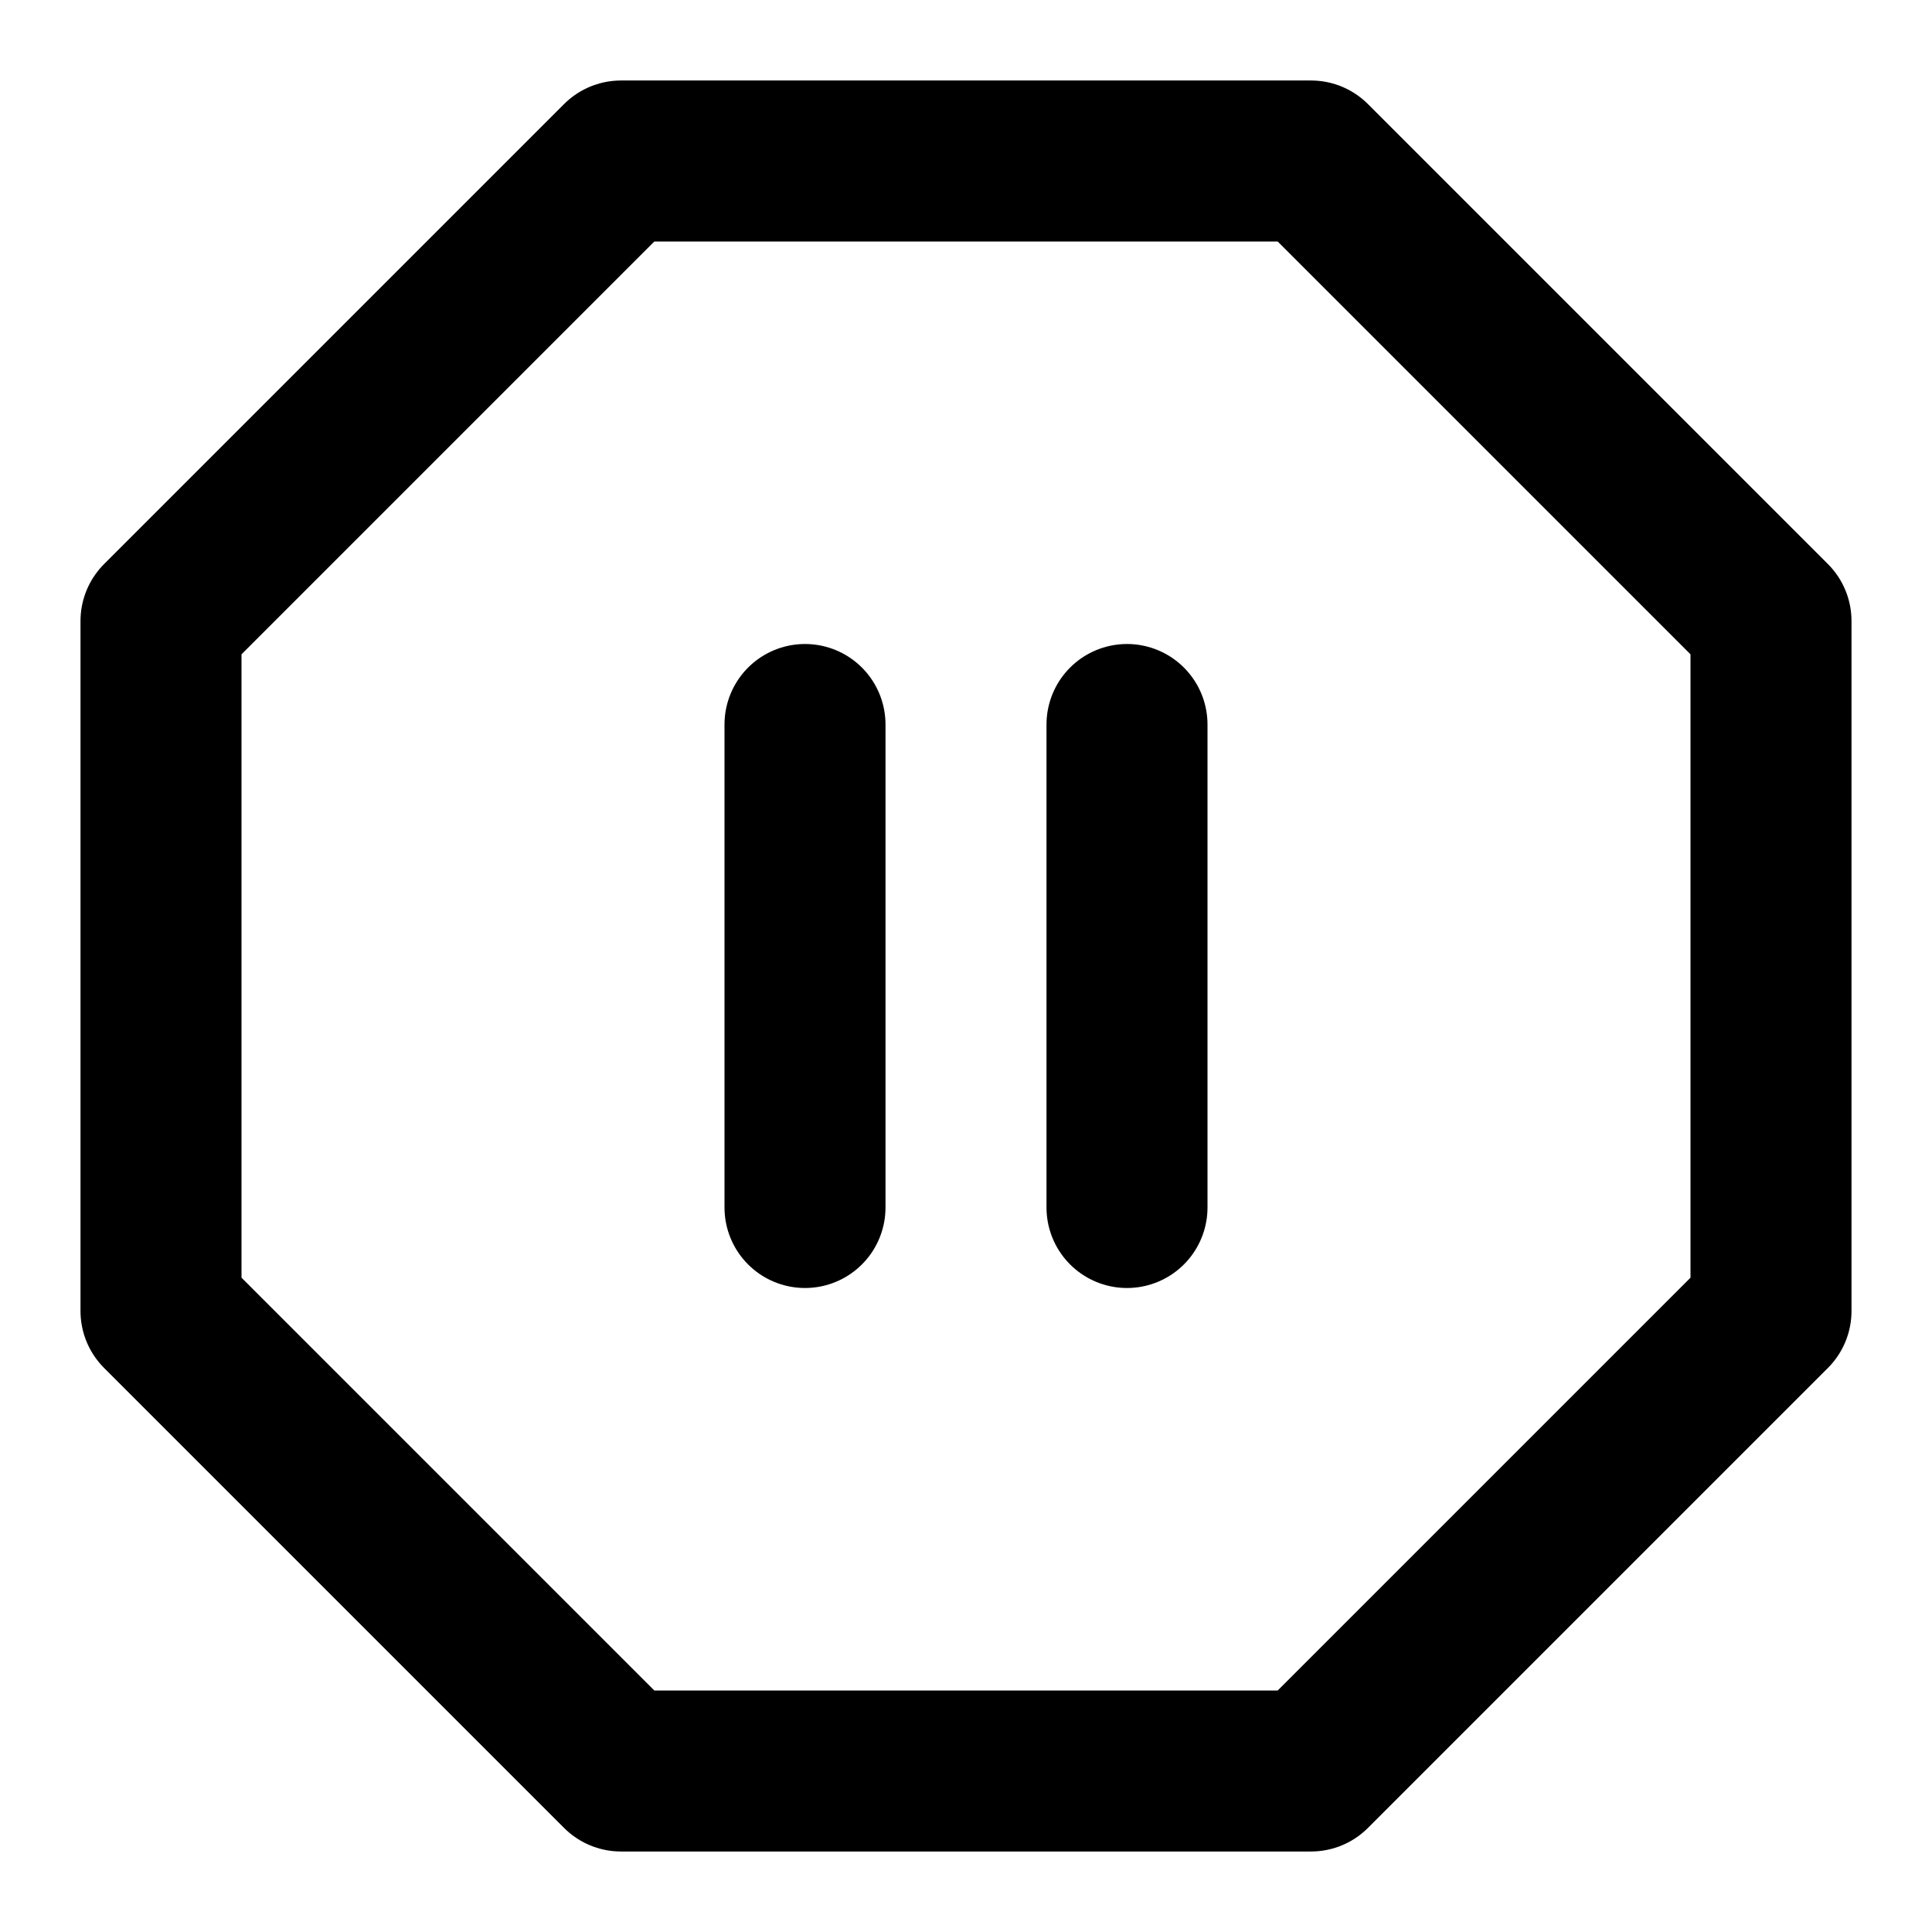
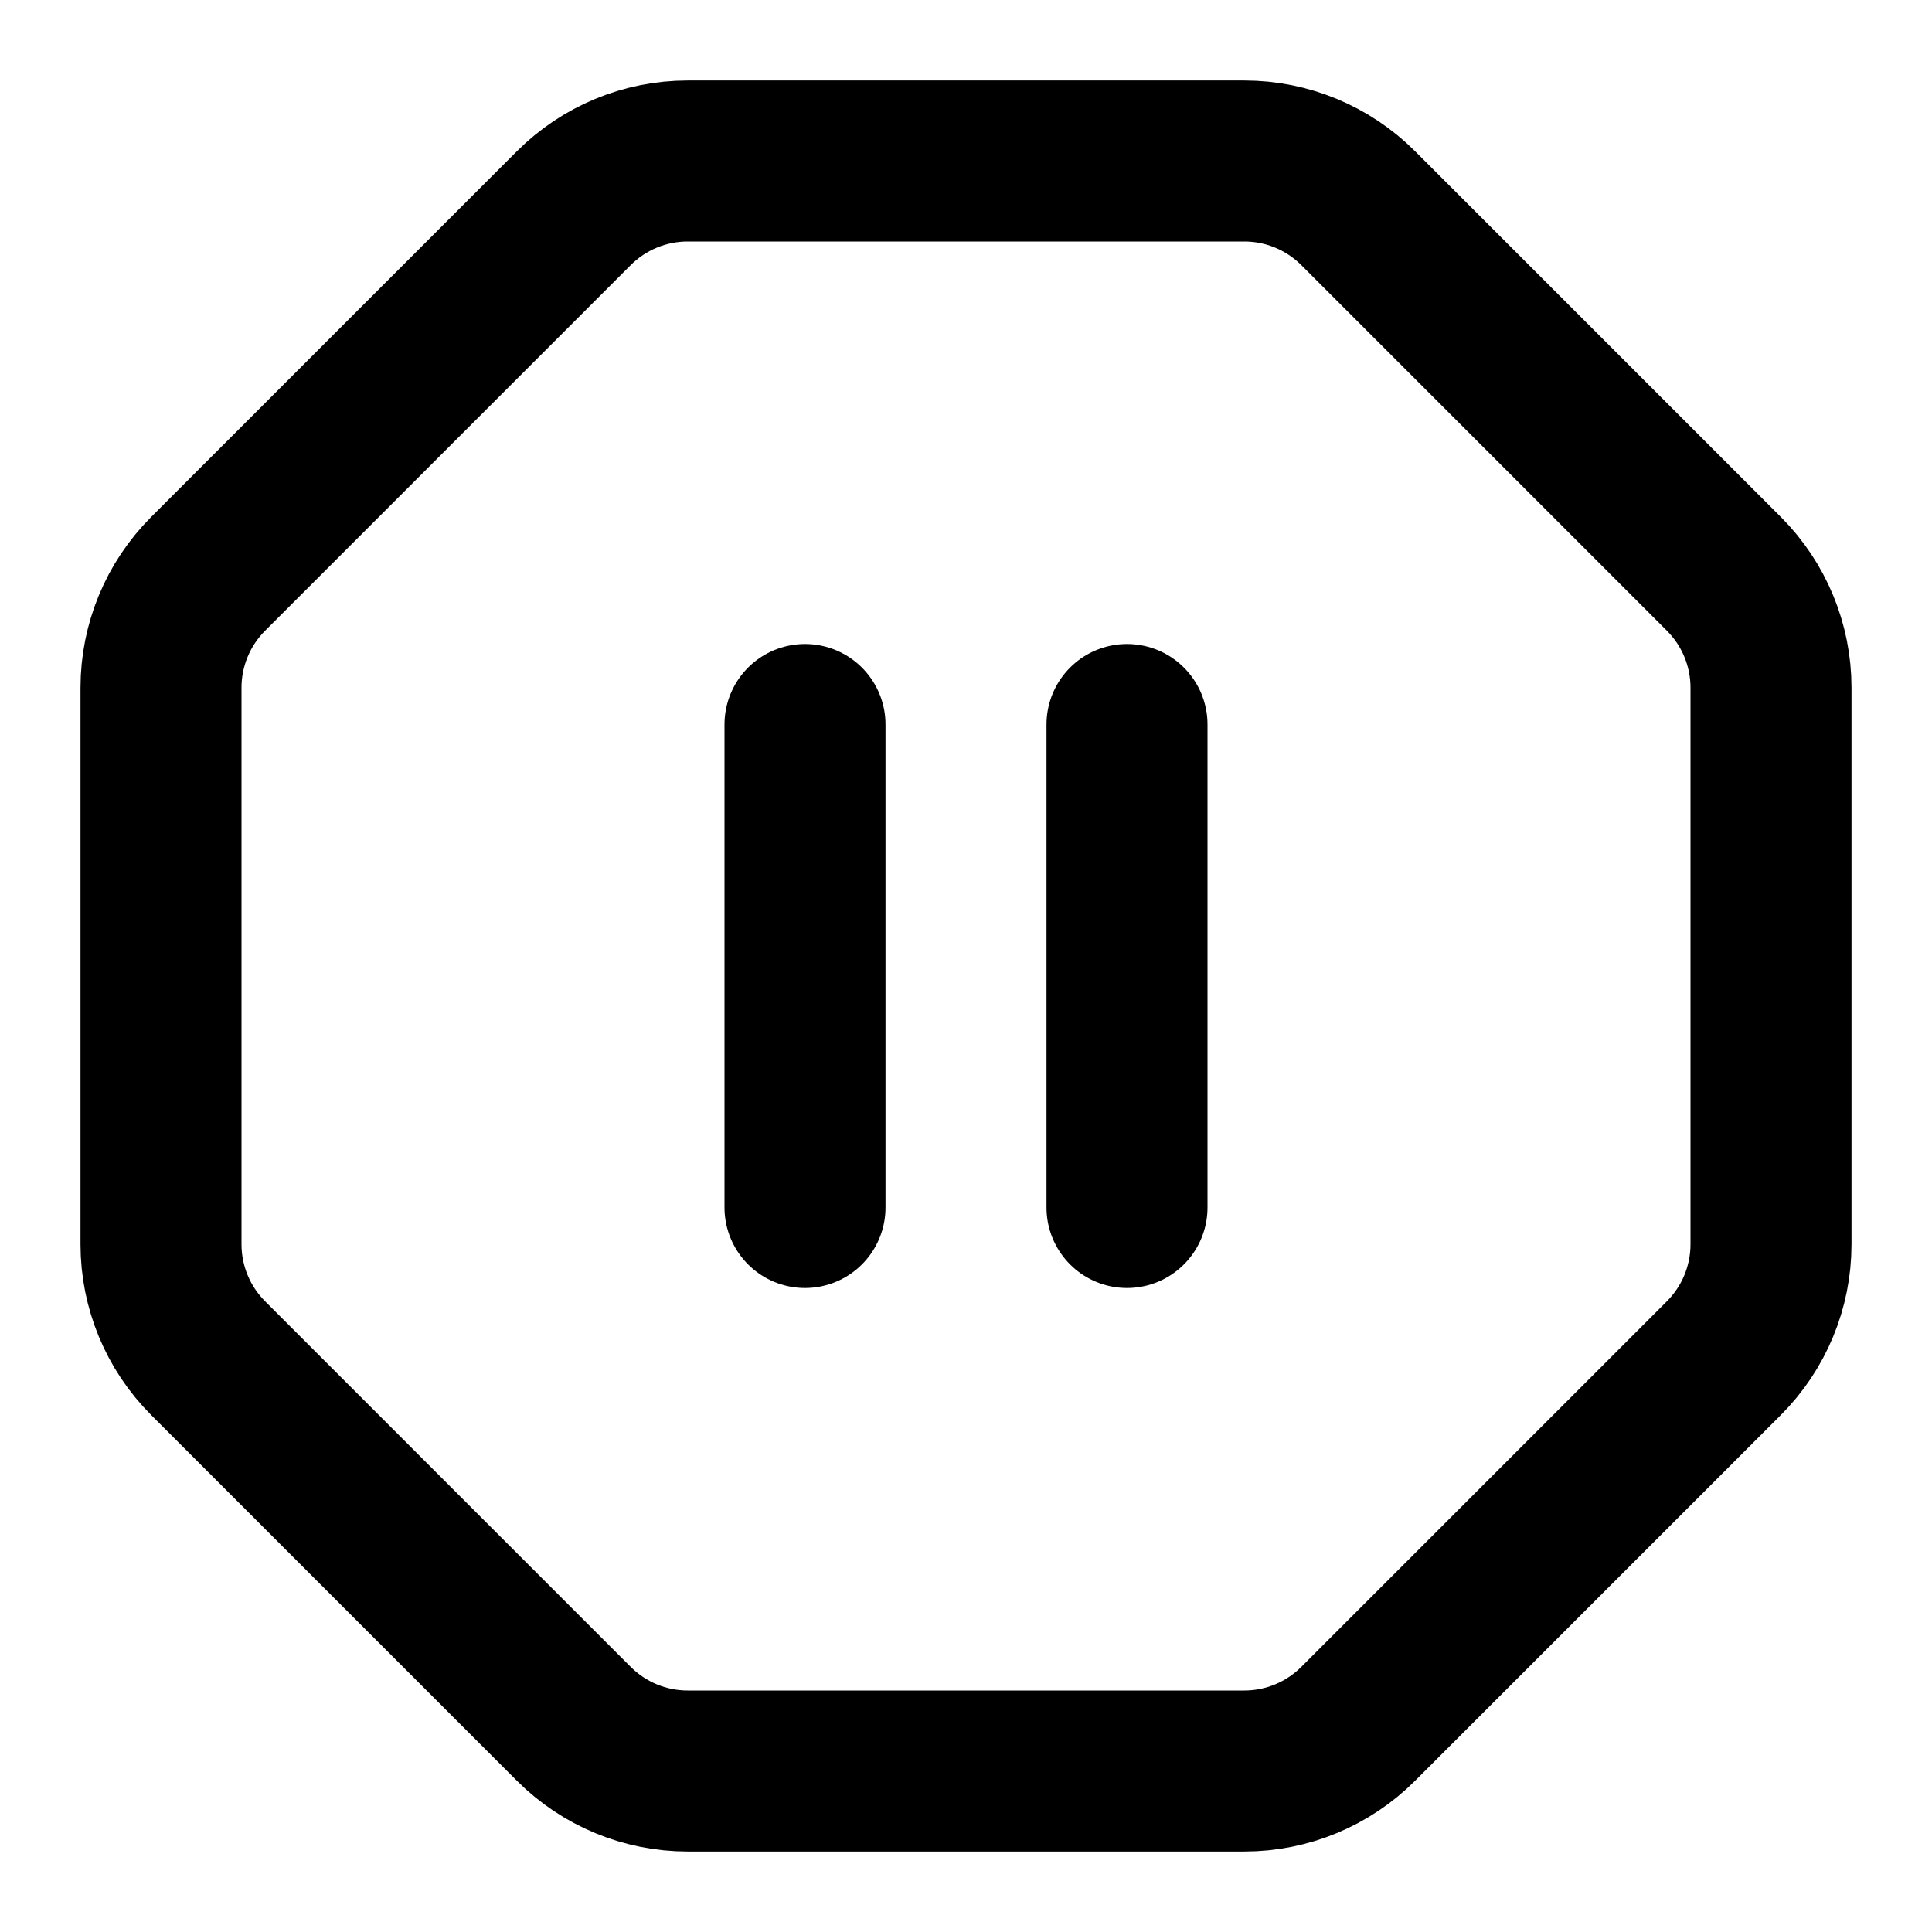
<svg xmlns="http://www.w3.org/2000/svg" viewBox="0 0 24 24" fill="none" stroke="currentColor" stroke-width="2" stroke-linecap="round" stroke-linejoin="round">
  <path d="M10 15V9" />
  <path d="M14 15V9" />
-   <path d="M7.714 2h8.572L22 7.714v8.572L16.286 22H7.714L2 16.286V7.714z" />
+   <path d="M2.586 16.872A2 2 0 0 1 2 15.458V8.542a2 2 0 0 1 .586-1.414l4.542-4.542A2 2 0 0 1 8.542 2h6.916a2 2 0 0 1 1.414.586l4.542 4.542A2 2 0 0 1 22 8.542v6.916a2 2 0 0 1-.586 1.414l-4.542 4.542a2 2 0 0 1-1.414.586H8.542a2 2 0 0 1-1.414-.586z" />
</svg>
